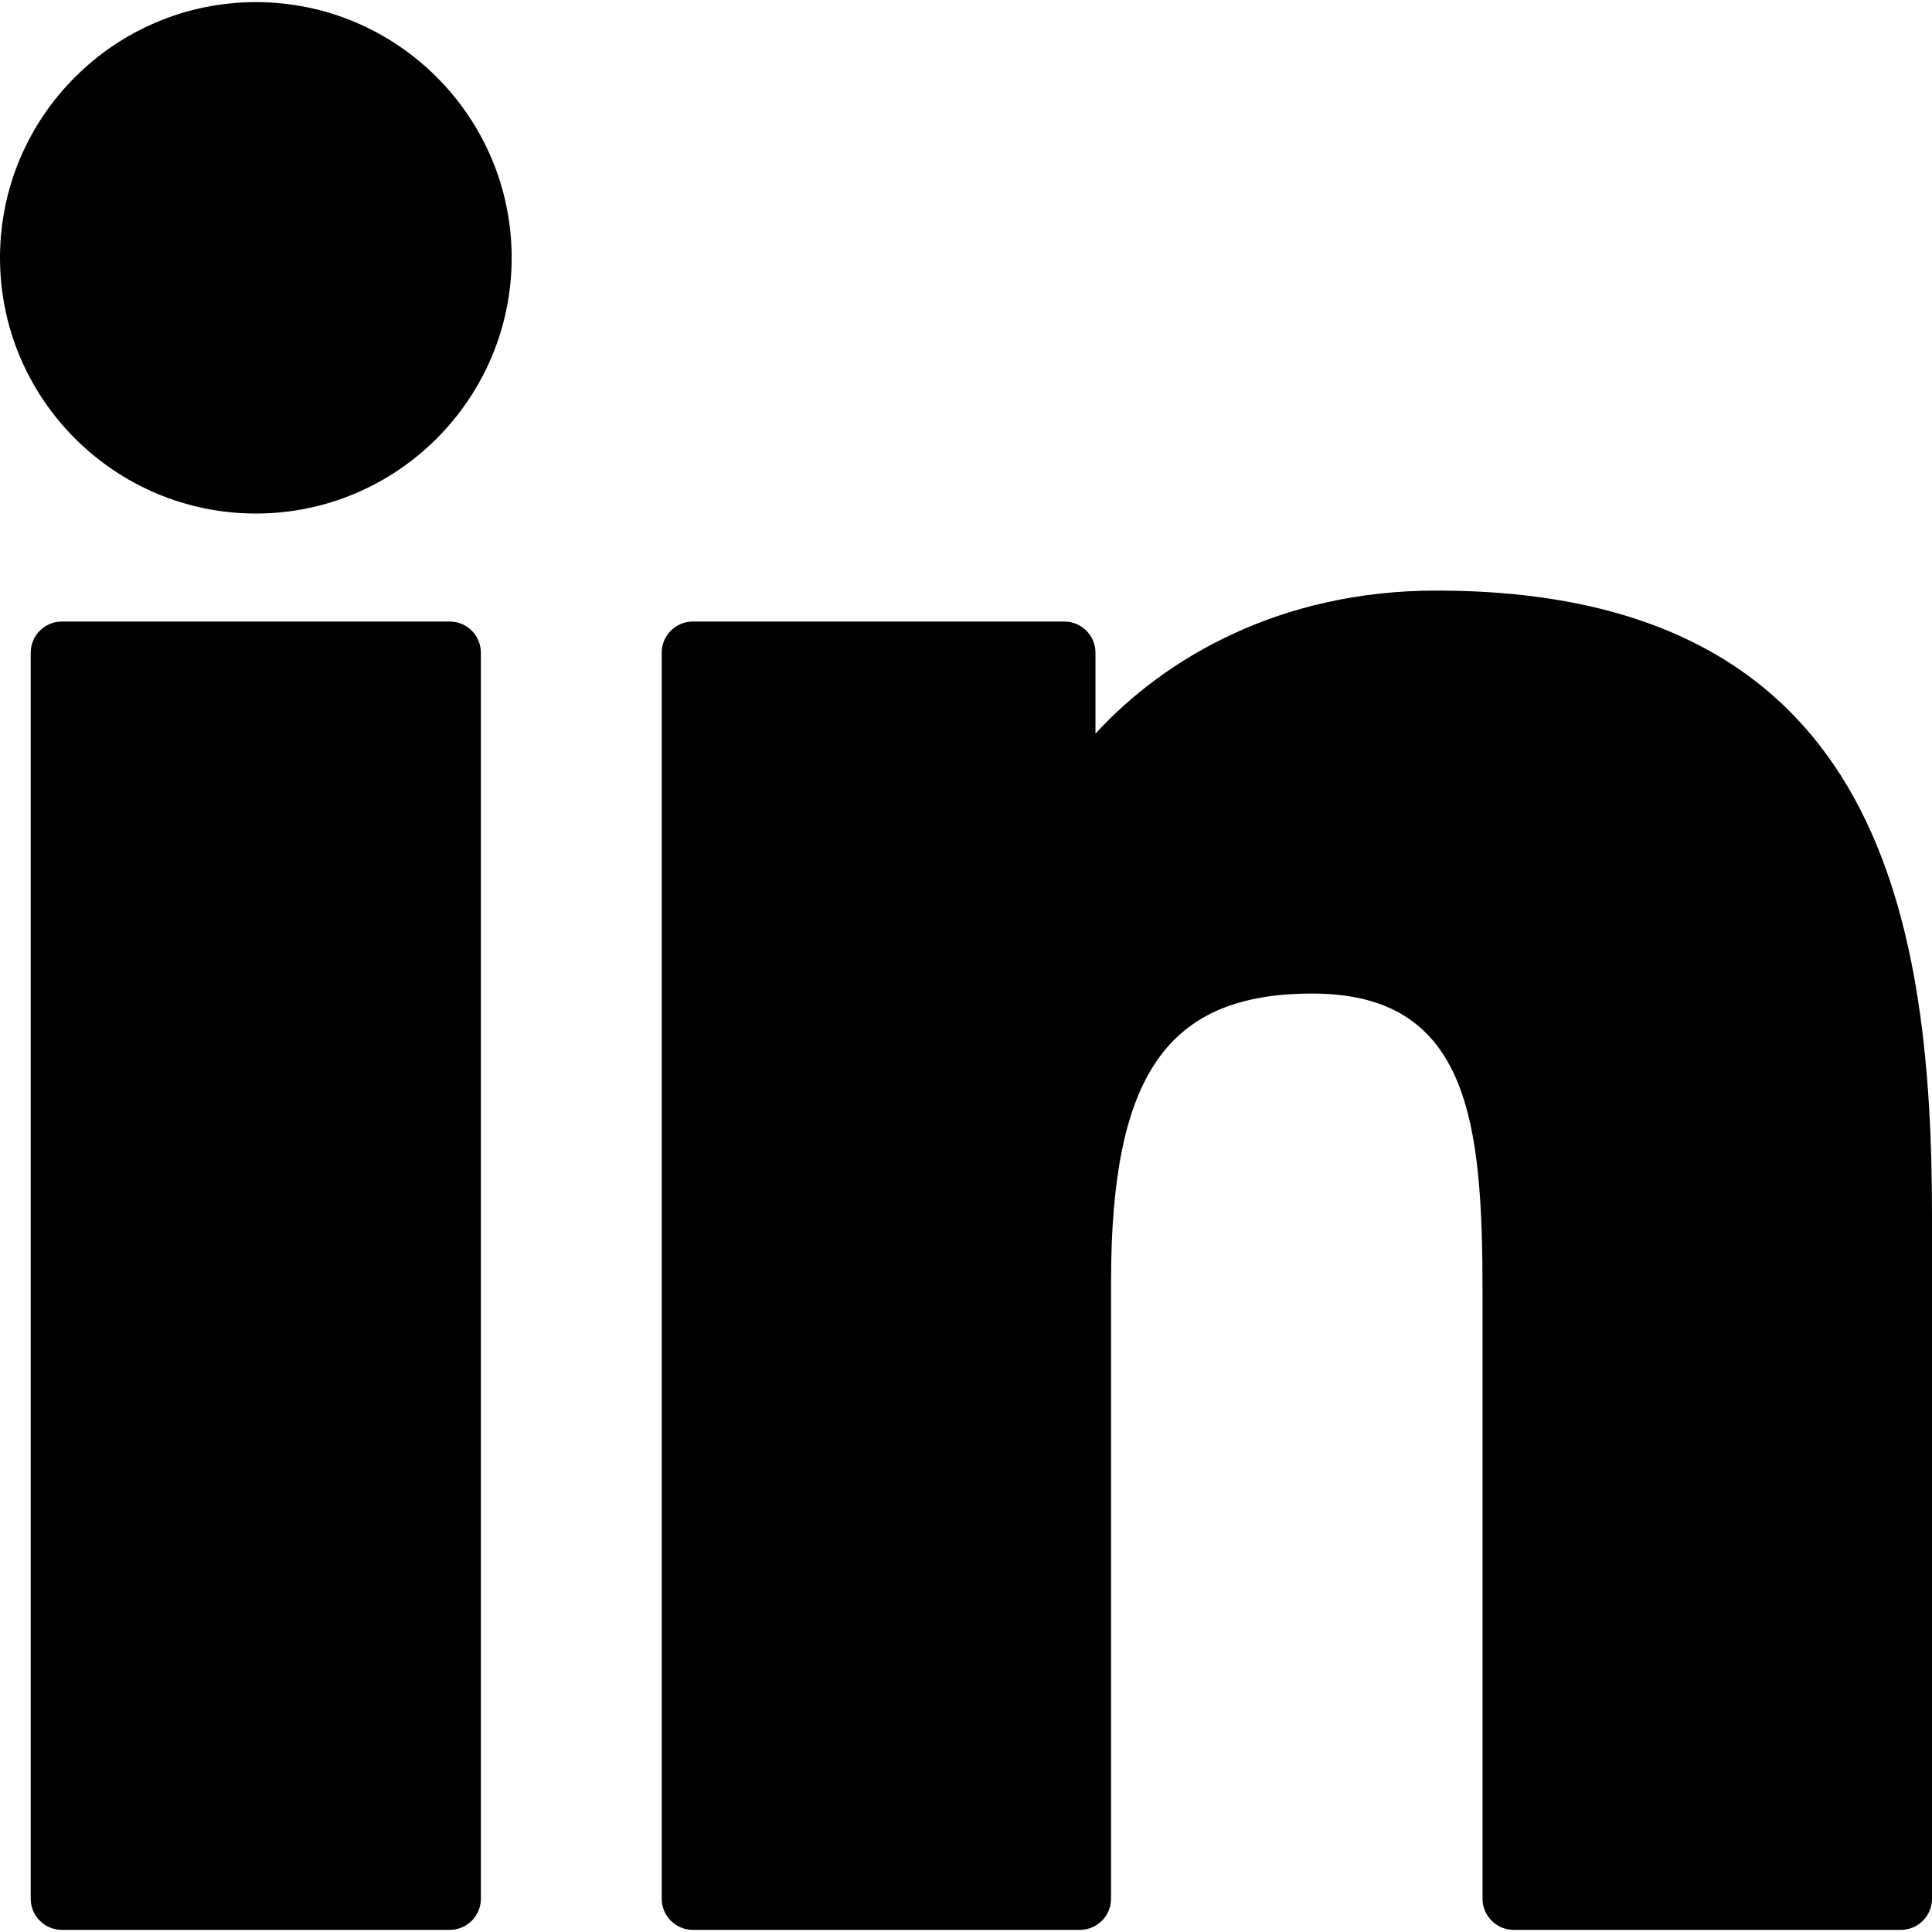
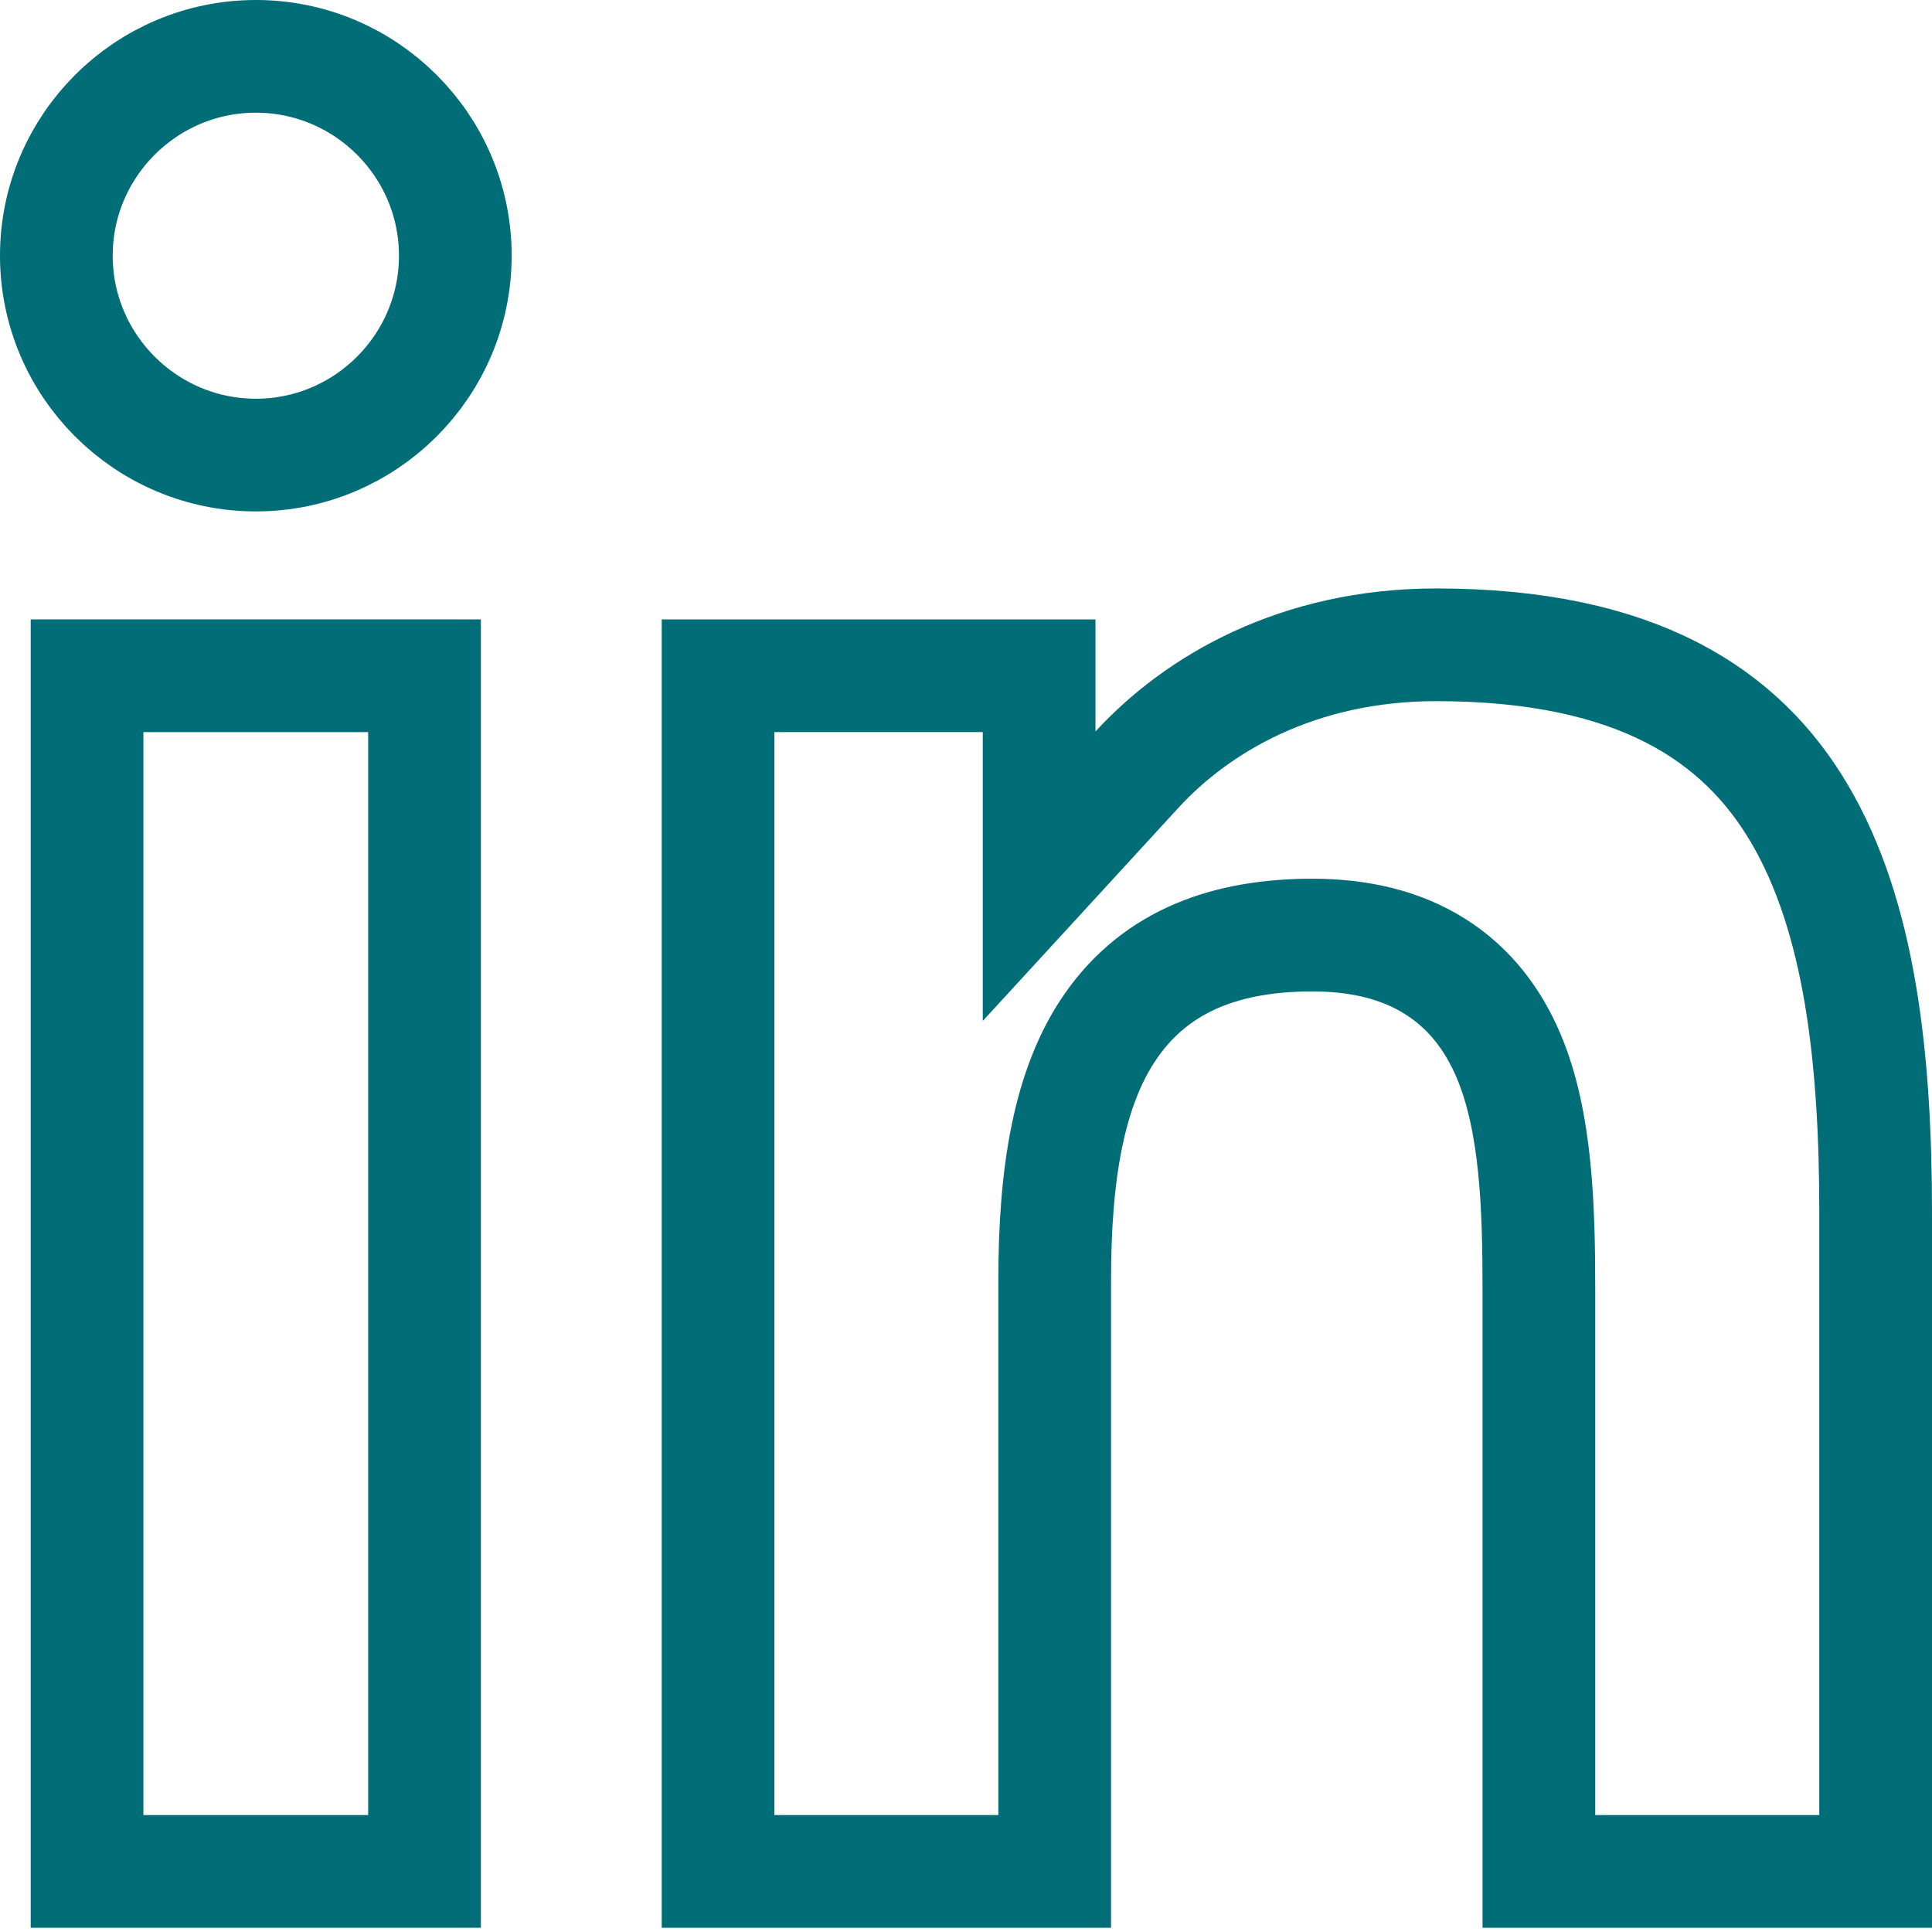
- <svg xmlns="http://www.w3.org/2000/svg" version="1.1" id="Layer_1" x="0px" y="0px" viewBox="0 0 310 310" style="enable-background:new 0 0 310 310;" xml:space="preserve">
-   <g id="XMLID_801_">
-     <path id="XMLID_802_" d="M72.16,99.73H9.927c-2.762,0-5,2.239-5,5v199.928c0,2.762,2.238,5,5,5H72.16c2.762,0,5-2.238,5-5V104.73   C77.16,101.969,74.922,99.73,72.16,99.73z" />
-     <path id="XMLID_803_" d="M41.066,0.341C18.422,0.341,0,18.743,0,41.362C0,63.991,18.422,82.4,41.066,82.4   c22.626,0,41.033-18.41,41.033-41.038C82.1,18.743,63.692,0.341,41.066,0.341z" />
-     <path id="XMLID_804_" d="M230.454,94.761c-24.995,0-43.472,10.745-54.679,22.954V104.73c0-2.761-2.238-5-5-5h-59.599   c-2.762,0-5,2.239-5,5v199.928c0,2.762,2.238,5,5,5h62.097c2.762,0,5-2.238,5-5v-98.918c0-33.333,9.054-46.319,32.29-46.319   c25.306,0,27.317,20.818,27.317,48.034v97.204c0,2.762,2.238,5,5,5H305c2.762,0,5-2.238,5-5V194.995   C310,145.43,300.549,94.761,230.454,94.761z" />
-   </g>
-   <g>
- </g>
-   <g>
- </g>
-   <g>
- </g>
-   <g>
- </g>
-   <g>
- </g>
-   <g>
- </g>
-   <g>
- </g>
-   <g>
- </g>
-   <g>
- </g>
-   <g>
- </g>
-   <g>
- </g>
-   <g>
- </g>
-   <g>
- </g>
-   <g>
- </g>
-   <g>
- </g>
+ <svg xmlns="http://www.w3.org/2000/svg" width="120" height="120" viewBox="0 0 120 120" fill="none">
+   <path d="M5.407 116.236V41.973H26.368V116.236H5.407Z" stroke="#006D77" stroke-width="7" />
+   <path d="M28.28 15.879V15.879C28.28 22.706 22.721 28.265 15.896 28.265C9.062 28.265 3.5 22.703 3.5 15.879C3.5 9.06 9.06 3.5 15.896 3.5C22.723 3.5 28.281 9.057 28.28 15.879Z" stroke="#006D77" stroke-width="7" />
+   <path d="M64.542 45.435V54.424L70.62 47.802C74.358 43.731 80.601 40.05 89.208 40.05C101.781 40.05 108.203 44.494 111.764 50.533C115.554 56.959 116.5 65.817 116.5 75.35V116.236H95.583V80.173C95.583 75.031 95.434 69.651 93.689 65.554C92.764 63.383 91.339 61.425 89.168 60.048C87.017 58.683 84.433 58.079 81.508 58.079C76.328 58.079 71.895 59.572 69.014 63.704C66.366 67.503 65.509 72.921 65.509 79.509V116.236H44.6V41.973H64.542V45.435Z" stroke="#006D77" stroke-width="7" />
</svg>
